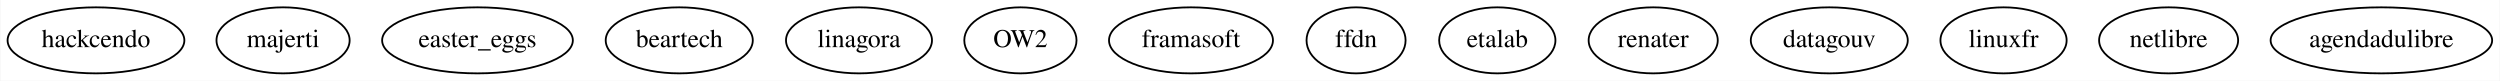
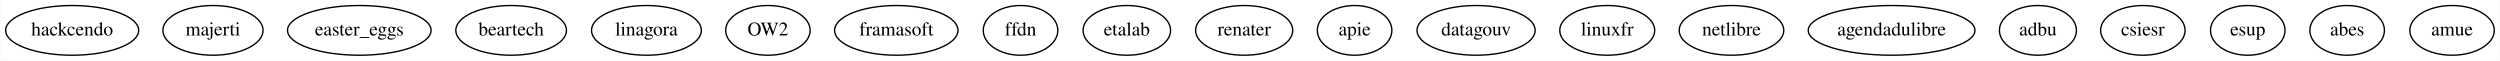
- <svg xmlns="http://www.w3.org/2000/svg" width="1363pt" height="44pt" viewBox="0.00 0.00 1362.54 44.00">
+ <svg xmlns="http://www.w3.org/2000/svg" width="1811pt" height="44pt" viewBox="0.00 0.00 1810.64 44.00">
  <g id="graph0" class="graph" transform="scale(1 1) rotate(0) translate(4 40)">
-     <polygon fill="white" stroke="none" points="-4,4 -4,-40 1358.54,-40 1358.54,4 -4,4" />
+     <polygon fill="white" stroke="none" points="-4,4 -4,-40 1806.64,-40 1806.64,4 -4,4" />
    <g id="node1" class="node">
      <ellipse fill="none" stroke="black" cx="48.096" cy="-18" rx="48.192" ry="18" />
      <text text-anchor="middle" x="48.096" y="-14.3" font-family="Times,serif" font-size="14.00">hackcendo</text>
    </g>
    <g id="node2" class="node">
      <ellipse fill="none" stroke="black" cx="150.096" cy="-18" rx="36.294" ry="18" />
      <text text-anchor="middle" x="150.096" y="-14.3" font-family="Times,serif" font-size="14.00">majerti</text>
    </g>
    <g id="node3" class="node">
      <ellipse fill="none" stroke="black" cx="256.096" cy="-18" rx="51.991" ry="18" />
      <text text-anchor="middle" x="256.096" y="-14.3" font-family="Times,serif" font-size="14.00">easter_eggs</text>
    </g>
    <g id="node4" class="node">
      <ellipse fill="none" stroke="black" cx="366.096" cy="-18" rx="40.094" ry="18" />
      <text text-anchor="middle" x="366.096" y="-14.3" font-family="Times,serif" font-size="14.00">beartech</text>
    </g>
    <g id="node5" class="node">
      <ellipse fill="none" stroke="black" cx="464.096" cy="-18" rx="39.794" ry="18" />
      <text text-anchor="middle" x="464.096" y="-14.3" font-family="Times,serif" font-size="14.00">linagora</text>
    </g>
    <g id="node6" class="node">
      <ellipse fill="none" stroke="black" cx="552.096" cy="-18" rx="30.595" ry="18" />
      <text text-anchor="middle" x="552.096" y="-14.3" font-family="Times,serif" font-size="14.00">OW2</text>
    </g>
    <g id="node7" class="node">
      <ellipse fill="none" stroke="black" cx="645.096" cy="-18" rx="44.693" ry="18" />
      <text text-anchor="middle" x="645.096" y="-14.3" font-family="Times,serif" font-size="14.00">framasoft</text>
    </g>
    <g id="node8" class="node">
      <ellipse fill="none" stroke="black" cx="735.096" cy="-18" rx="27" ry="18" />
      <text text-anchor="middle" x="735.096" y="-14.3" font-family="Times,serif" font-size="14.00">ffdn</text>
    </g>
    <g id="node9" class="node">
      <ellipse fill="none" stroke="black" cx="812.096" cy="-18" rx="31.695" ry="18" />
      <text text-anchor="middle" x="812.096" y="-14.3" font-family="Times,serif" font-size="14.00">etalab</text>
    </g>
    <g id="node10" class="node">
      <ellipse fill="none" stroke="black" cx="897.096" cy="-18" rx="35.194" ry="18" />
      <text text-anchor="middle" x="897.096" y="-14.3" font-family="Times,serif" font-size="14.00">renater</text>
    </g>
    <g id="node11" class="node">
-       <ellipse fill="none" stroke="black" cx="993.096" cy="-18" rx="42.793" ry="18" />
-       <text text-anchor="middle" x="993.096" y="-14.3" font-family="Times,serif" font-size="14.00">datagouv</text>
+       <ellipse fill="none" stroke="black" cx="977.096" cy="-18" rx="27" ry="18" />
+       <text text-anchor="middle" x="977.096" y="-14.3" font-family="Times,serif" font-size="14.00">apie</text>
    </g>
    <g id="node12" class="node">
-       <ellipse fill="none" stroke="black" cx="1088.1" cy="-18" rx="34.394" ry="18" />
-       <text text-anchor="middle" x="1088.1" y="-14.3" font-family="Times,serif" font-size="14.00">linuxfr</text>
+       <ellipse fill="none" stroke="black" cx="1065.1" cy="-18" rx="42.793" ry="18" />
+       <text text-anchor="middle" x="1065.1" y="-14.3" font-family="Times,serif" font-size="14.00">datagouv</text>
    </g>
    <g id="node13" class="node">
-       <ellipse fill="none" stroke="black" cx="1178.1" cy="-18" rx="37.894" ry="18" />
-       <text text-anchor="middle" x="1178.1" y="-14.3" font-family="Times,serif" font-size="14.00">netlibre</text>
+       <ellipse fill="none" stroke="black" cx="1160.1" cy="-18" rx="34.394" ry="18" />
+       <text text-anchor="middle" x="1160.1" y="-14.3" font-family="Times,serif" font-size="14.00">linuxfr</text>
    </g>
    <g id="node14" class="node">
-       <ellipse fill="none" stroke="black" cx="1294.1" cy="-18" rx="60.389" ry="18" />
-       <text text-anchor="middle" x="1294.1" y="-14.3" font-family="Times,serif" font-size="14.00">agendadulibre</text>
+       <ellipse fill="none" stroke="black" cx="1250.1" cy="-18" rx="37.894" ry="18" />
+       <text text-anchor="middle" x="1250.1" y="-14.3" font-family="Times,serif" font-size="14.00">netlibre</text>
+     </g>
+     <g id="node15" class="node">
+       <ellipse fill="none" stroke="black" cx="1366.1" cy="-18" rx="60.389" ry="18" />
+       <text text-anchor="middle" x="1366.1" y="-14.3" font-family="Times,serif" font-size="14.00">agendadulibre</text>
+     </g>
+     <g id="node16" class="node">
+       <ellipse fill="none" stroke="black" cx="1472.1" cy="-18" rx="27.895" ry="18" />
+       <text text-anchor="middle" x="1472.1" y="-14.3" font-family="Times,serif" font-size="14.00">adbu</text>
+     </g>
+     <g id="node17" class="node">
+       <ellipse fill="none" stroke="black" cx="1548.1" cy="-18" rx="30.595" ry="18" />
+       <text text-anchor="middle" x="1548.1" y="-14.3" font-family="Times,serif" font-size="14.00">csiesr</text>
+     </g>
+     <g id="node18" class="node">
+       <ellipse fill="none" stroke="black" cx="1624.1" cy="-18" rx="27" ry="18" />
+       <text text-anchor="middle" x="1624.1" y="-14.3" font-family="Times,serif" font-size="14.00">esup</text>
+     </g>
+     <g id="node19" class="node">
+       <ellipse fill="none" stroke="black" cx="1696.1" cy="-18" rx="27" ry="18" />
+       <text text-anchor="middle" x="1696.1" y="-14.3" font-family="Times,serif" font-size="14.00">abes</text>
+     </g>
+     <g id="node20" class="node">
+       <ellipse fill="none" stroke="black" cx="1772.1" cy="-18" rx="30.595" ry="18" />
+       <text text-anchor="middle" x="1772.1" y="-14.3" font-family="Times,serif" font-size="14.00">amue</text>
    </g>
  </g>
</svg>
